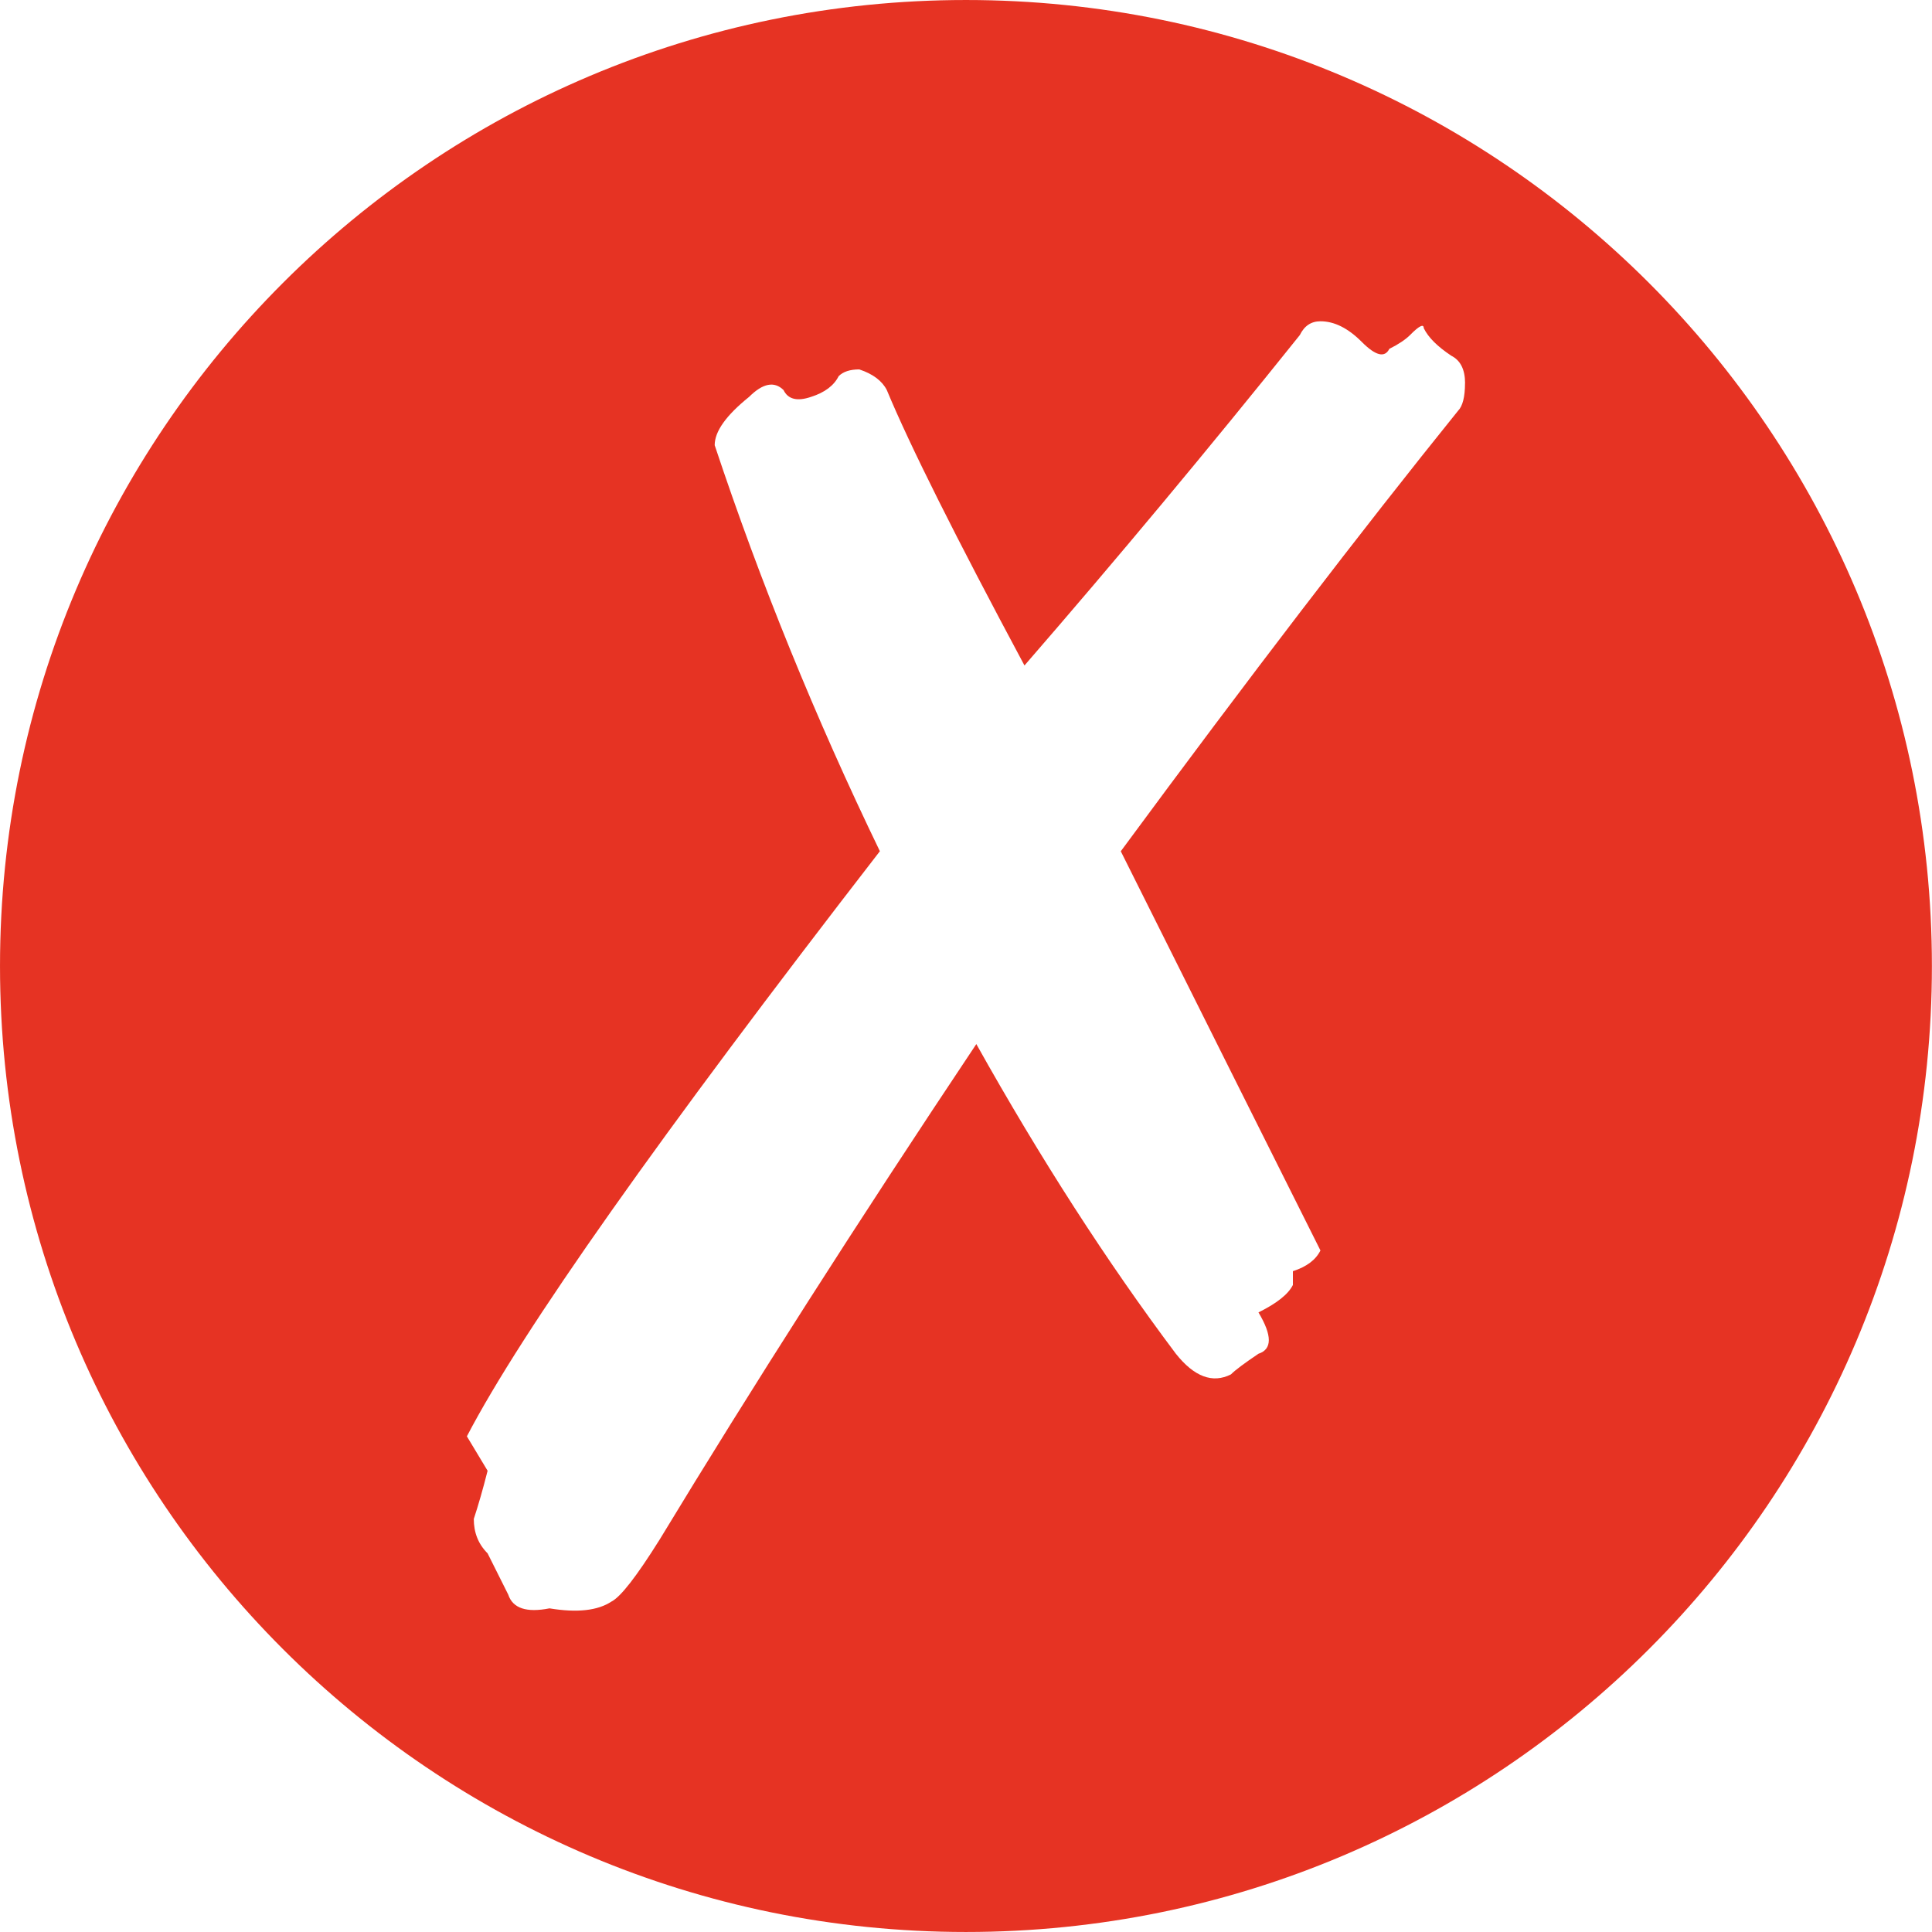
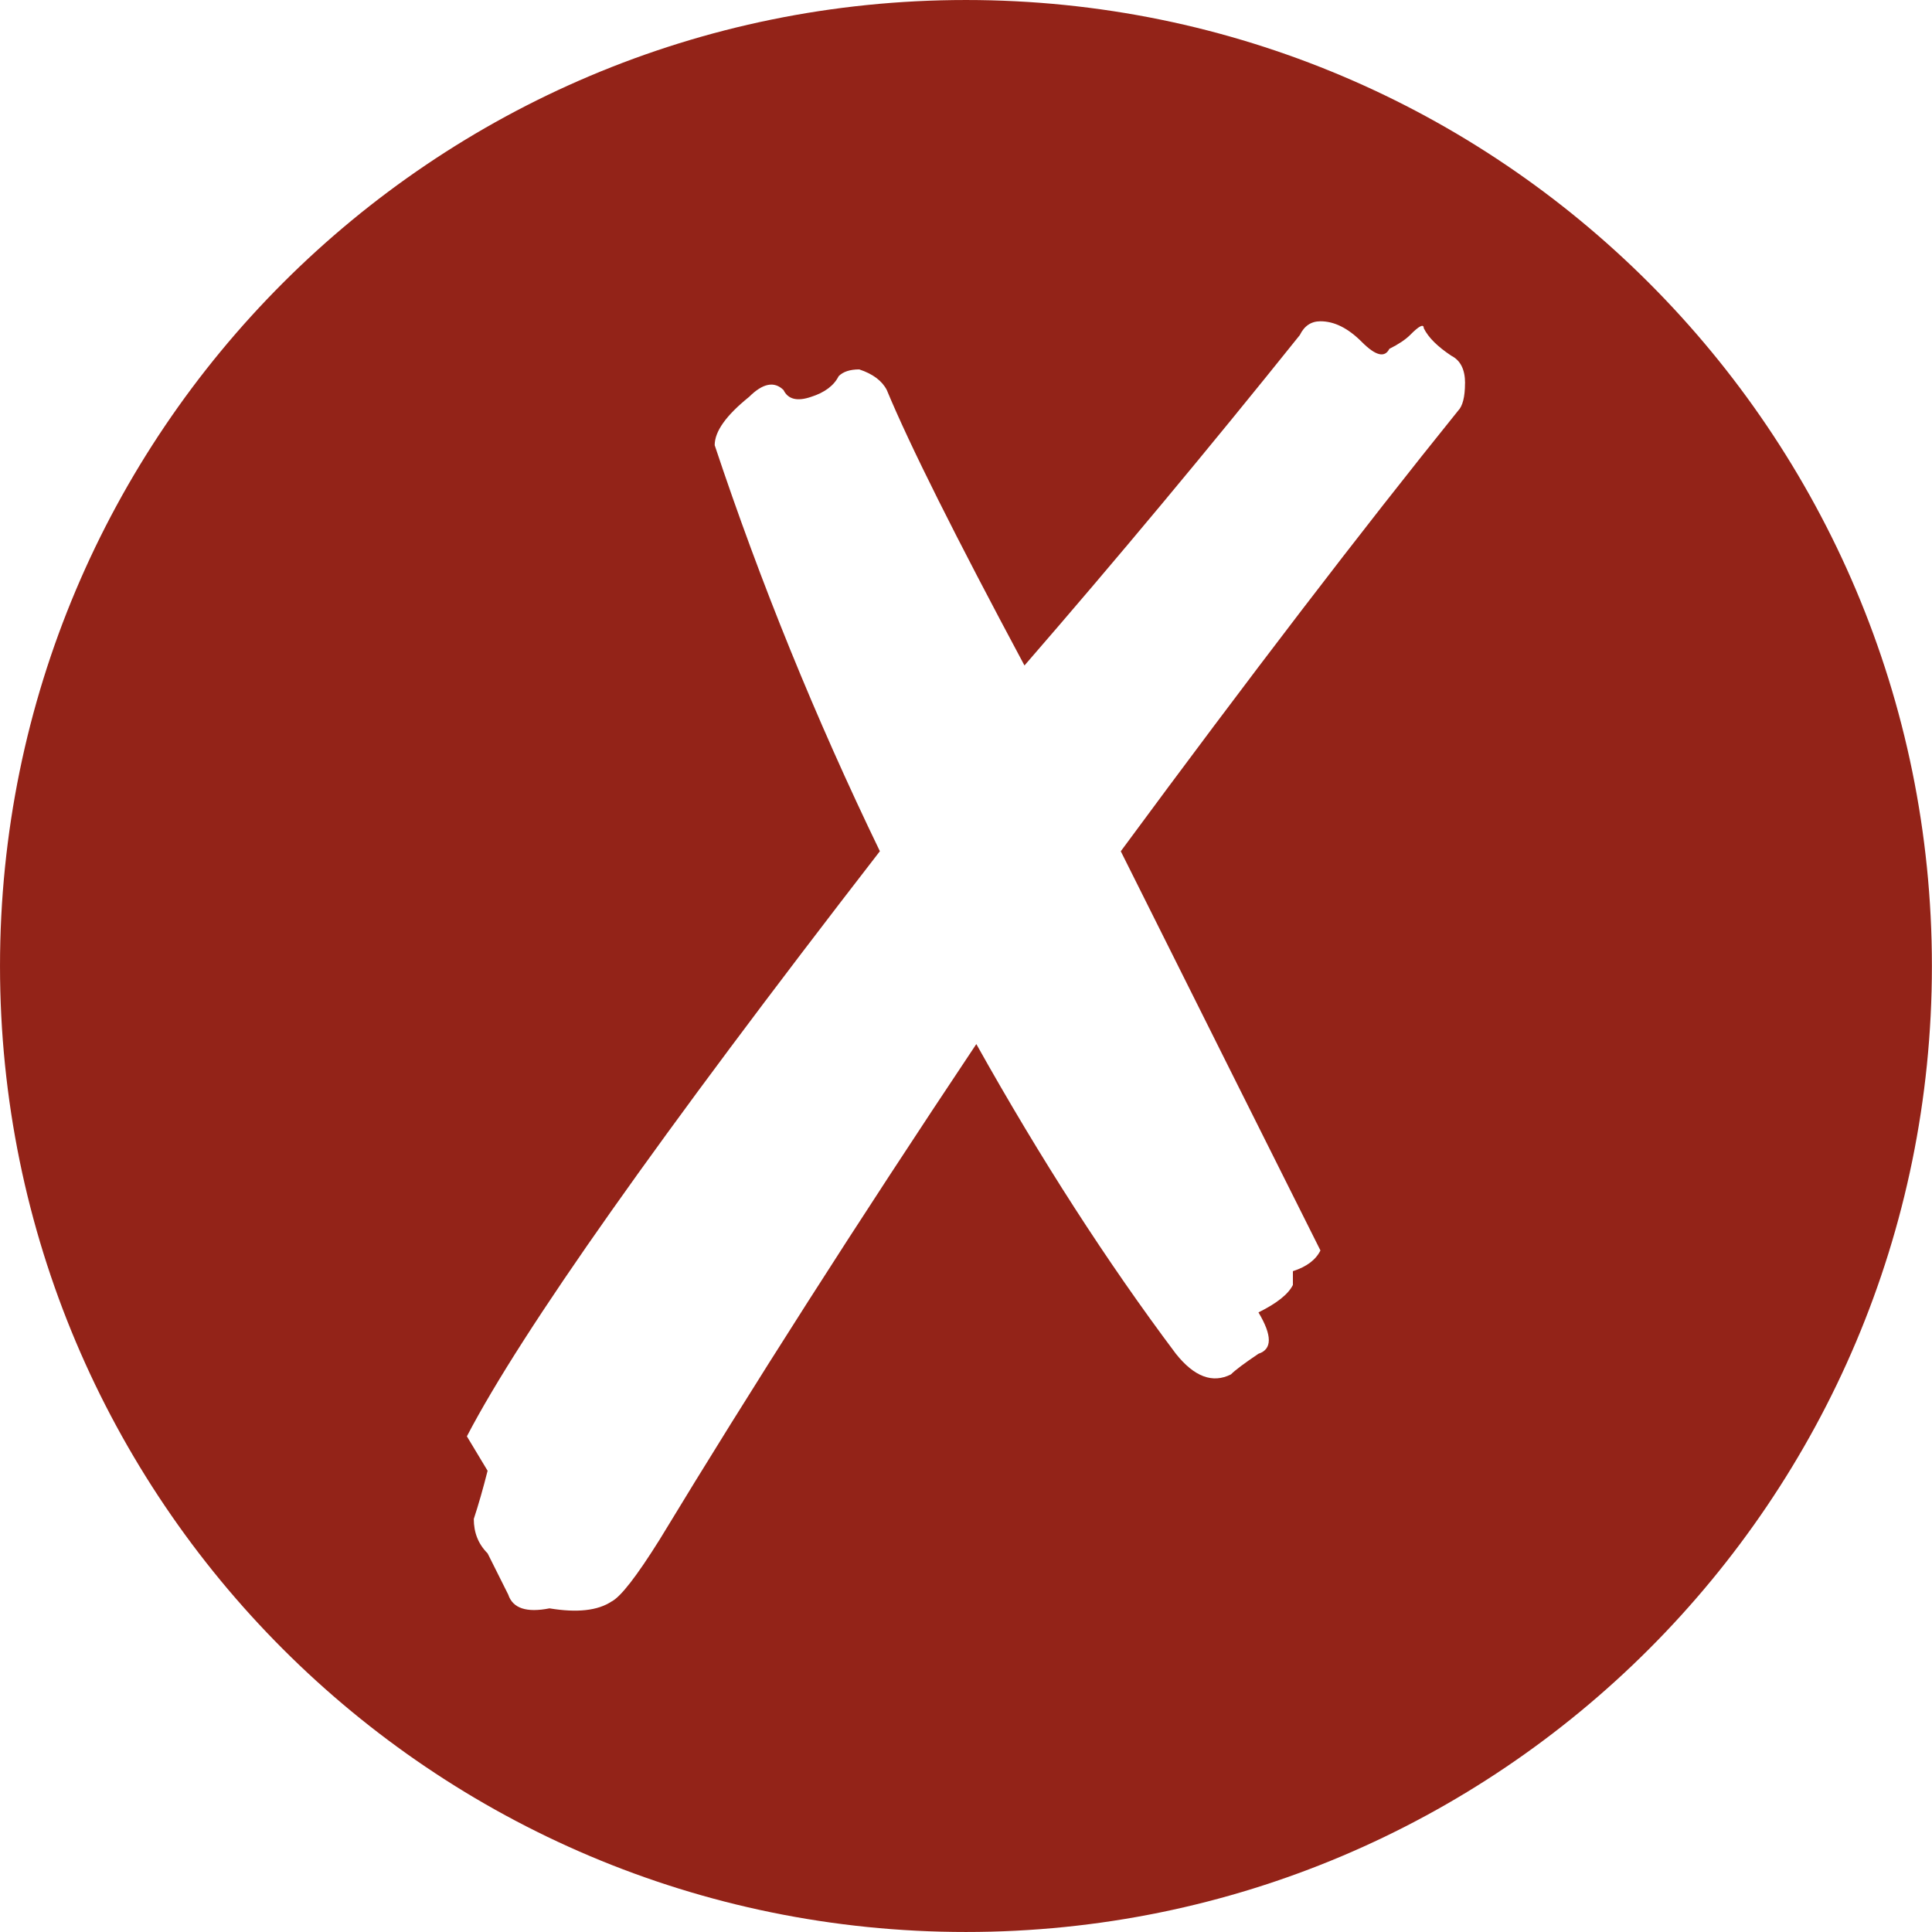
<svg xmlns="http://www.w3.org/2000/svg" width="90.001mm" height="90.005mm" viewBox="0 0 90.001 90.005" version="1.1" id="svg1">
  <defs id="defs1" />
  <g id="layer1" transform="translate(-69.99552,-87.72068)">
-     <path d="m 159.996,132.725 c 0,-24.858 -20.146,-45.004 -45,-45.004 -24.854,0 -45,20.146 -45,45.004 0,24.854 20.146,45 45,45 24.854,0 45,-20.146 45,-45 m -21.751,-27.148 c 0,0.635 -0.112,1.067 -0.322,1.278 -4.487,5.563 -9.728,12.404 -15.714,20.523 4.06,8.128 7.163,14.326 9.301,18.597 -0.216,0.437 -0.64,0.758 -1.283,0.965 v 0.643 c -0.216,0.432 -0.749,0.854 -1.604,1.278 0.643,1.075 0.643,1.719 0,1.926 -0.64,0.432 -1.07,0.749 -1.283,0.962 -0.854,0.432 -1.71,0.112 -2.565,-0.962 -3.205,-4.271 -6.308,-9.085 -9.296,-14.427 -5.563,8.336 -10.477,16.032 -14.753,23.084 -1.07,1.71 -1.816,2.671 -2.244,2.887 -0.64,0.424 -1.604,0.53 -2.887,0.317 -1.07,0.211 -1.71,0 -1.922,-0.64 -0.216,-0.427 -0.538,-1.075 -0.962,-1.922 -0.432,-0.432 -0.643,-0.962 -0.643,-1.604 0.211,-0.64 0.427,-1.389 0.643,-2.244 l -0.965,-1.604 c 2.565,-4.919 8.979,-14 19.24,-27.258 -2.997,-6.198 -5.563,-12.505 -7.696,-18.915 0,-0.643 0.533,-1.389 1.604,-2.252 0.638,-0.635 1.173,-0.741 1.604,-0.317 0.208,0.432 0.638,0.538 1.283,0.317 0.64,-0.203 1.067,-0.53 1.283,-0.962 0.208,-0.211 0.53,-0.317 0.962,-0.317 0.64,0.211 1.067,0.538 1.283,0.962 1.067,2.57 3.205,6.841 6.413,12.831 4.271,-4.923 8.547,-10.05 12.827,-15.392 0.211,-0.432 0.53,-0.643 0.962,-0.643 0.643,0 1.283,0.317 1.926,0.962 0.64,0.643 1.067,0.754 1.283,0.322 0.424,-0.211 0.746,-0.427 0.962,-0.64 0.424,-0.432 0.64,-0.538 0.64,-0.326 0.211,0.437 0.643,0.859 1.283,1.286 0.427,0.216 0.643,0.64 0.643,1.283" fill="#e63323" id="path489" style="stroke-width:0.423" />
+     <path d="m 159.996,132.725 c 0,-24.858 -20.146,-45.004 -45,-45.004 -24.854,0 -45,20.146 -45,45.004 0,24.854 20.146,45 45,45 24.854,0 45,-20.146 45,-45 m -21.751,-27.148 c 0,0.635 -0.112,1.067 -0.322,1.278 -4.487,5.563 -9.728,12.404 -15.714,20.523 4.06,8.128 7.163,14.326 9.301,18.597 -0.216,0.437 -0.64,0.758 -1.283,0.965 v 0.643 c -0.216,0.432 -0.749,0.854 -1.604,1.278 0.643,1.075 0.643,1.719 0,1.926 -0.64,0.432 -1.07,0.749 -1.283,0.962 -0.854,0.432 -1.71,0.112 -2.565,-0.962 -3.205,-4.271 -6.308,-9.085 -9.296,-14.427 -5.563,8.336 -10.477,16.032 -14.753,23.084 -1.07,1.71 -1.816,2.671 -2.244,2.887 -0.64,0.424 -1.604,0.53 -2.887,0.317 -1.07,0.211 -1.71,0 -1.922,-0.64 -0.216,-0.427 -0.538,-1.075 -0.962,-1.922 -0.432,-0.432 -0.643,-0.962 -0.643,-1.604 0.211,-0.64 0.427,-1.389 0.643,-2.244 l -0.965,-1.604 c 2.565,-4.919 8.979,-14 19.24,-27.258 -2.997,-6.198 -5.563,-12.505 -7.696,-18.915 0,-0.643 0.533,-1.389 1.604,-2.252 0.638,-0.635 1.173,-0.741 1.604,-0.317 0.208,0.432 0.638,0.538 1.283,0.317 0.64,-0.203 1.067,-0.53 1.283,-0.962 0.208,-0.211 0.53,-0.317 0.962,-0.317 0.64,0.211 1.067,0.538 1.283,0.962 1.067,2.57 3.205,6.841 6.413,12.831 4.271,-4.923 8.547,-10.05 12.827,-15.392 0.211,-0.432 0.53,-0.643 0.962,-0.643 0.643,0 1.283,0.317 1.926,0.962 0.64,0.643 1.067,0.754 1.283,0.322 0.424,-0.211 0.746,-0.427 0.962,-0.64 0.424,-0.432 0.64,-0.538 0.64,-0.326 0.211,0.437 0.643,0.859 1.283,1.286 0.427,0.216 0.643,0.64 0.643,1.283" fill="#e63323" id="path489" style="stroke-width:0.423;fill:#932318;fill-opacity:1" />
  </g>
</svg>
